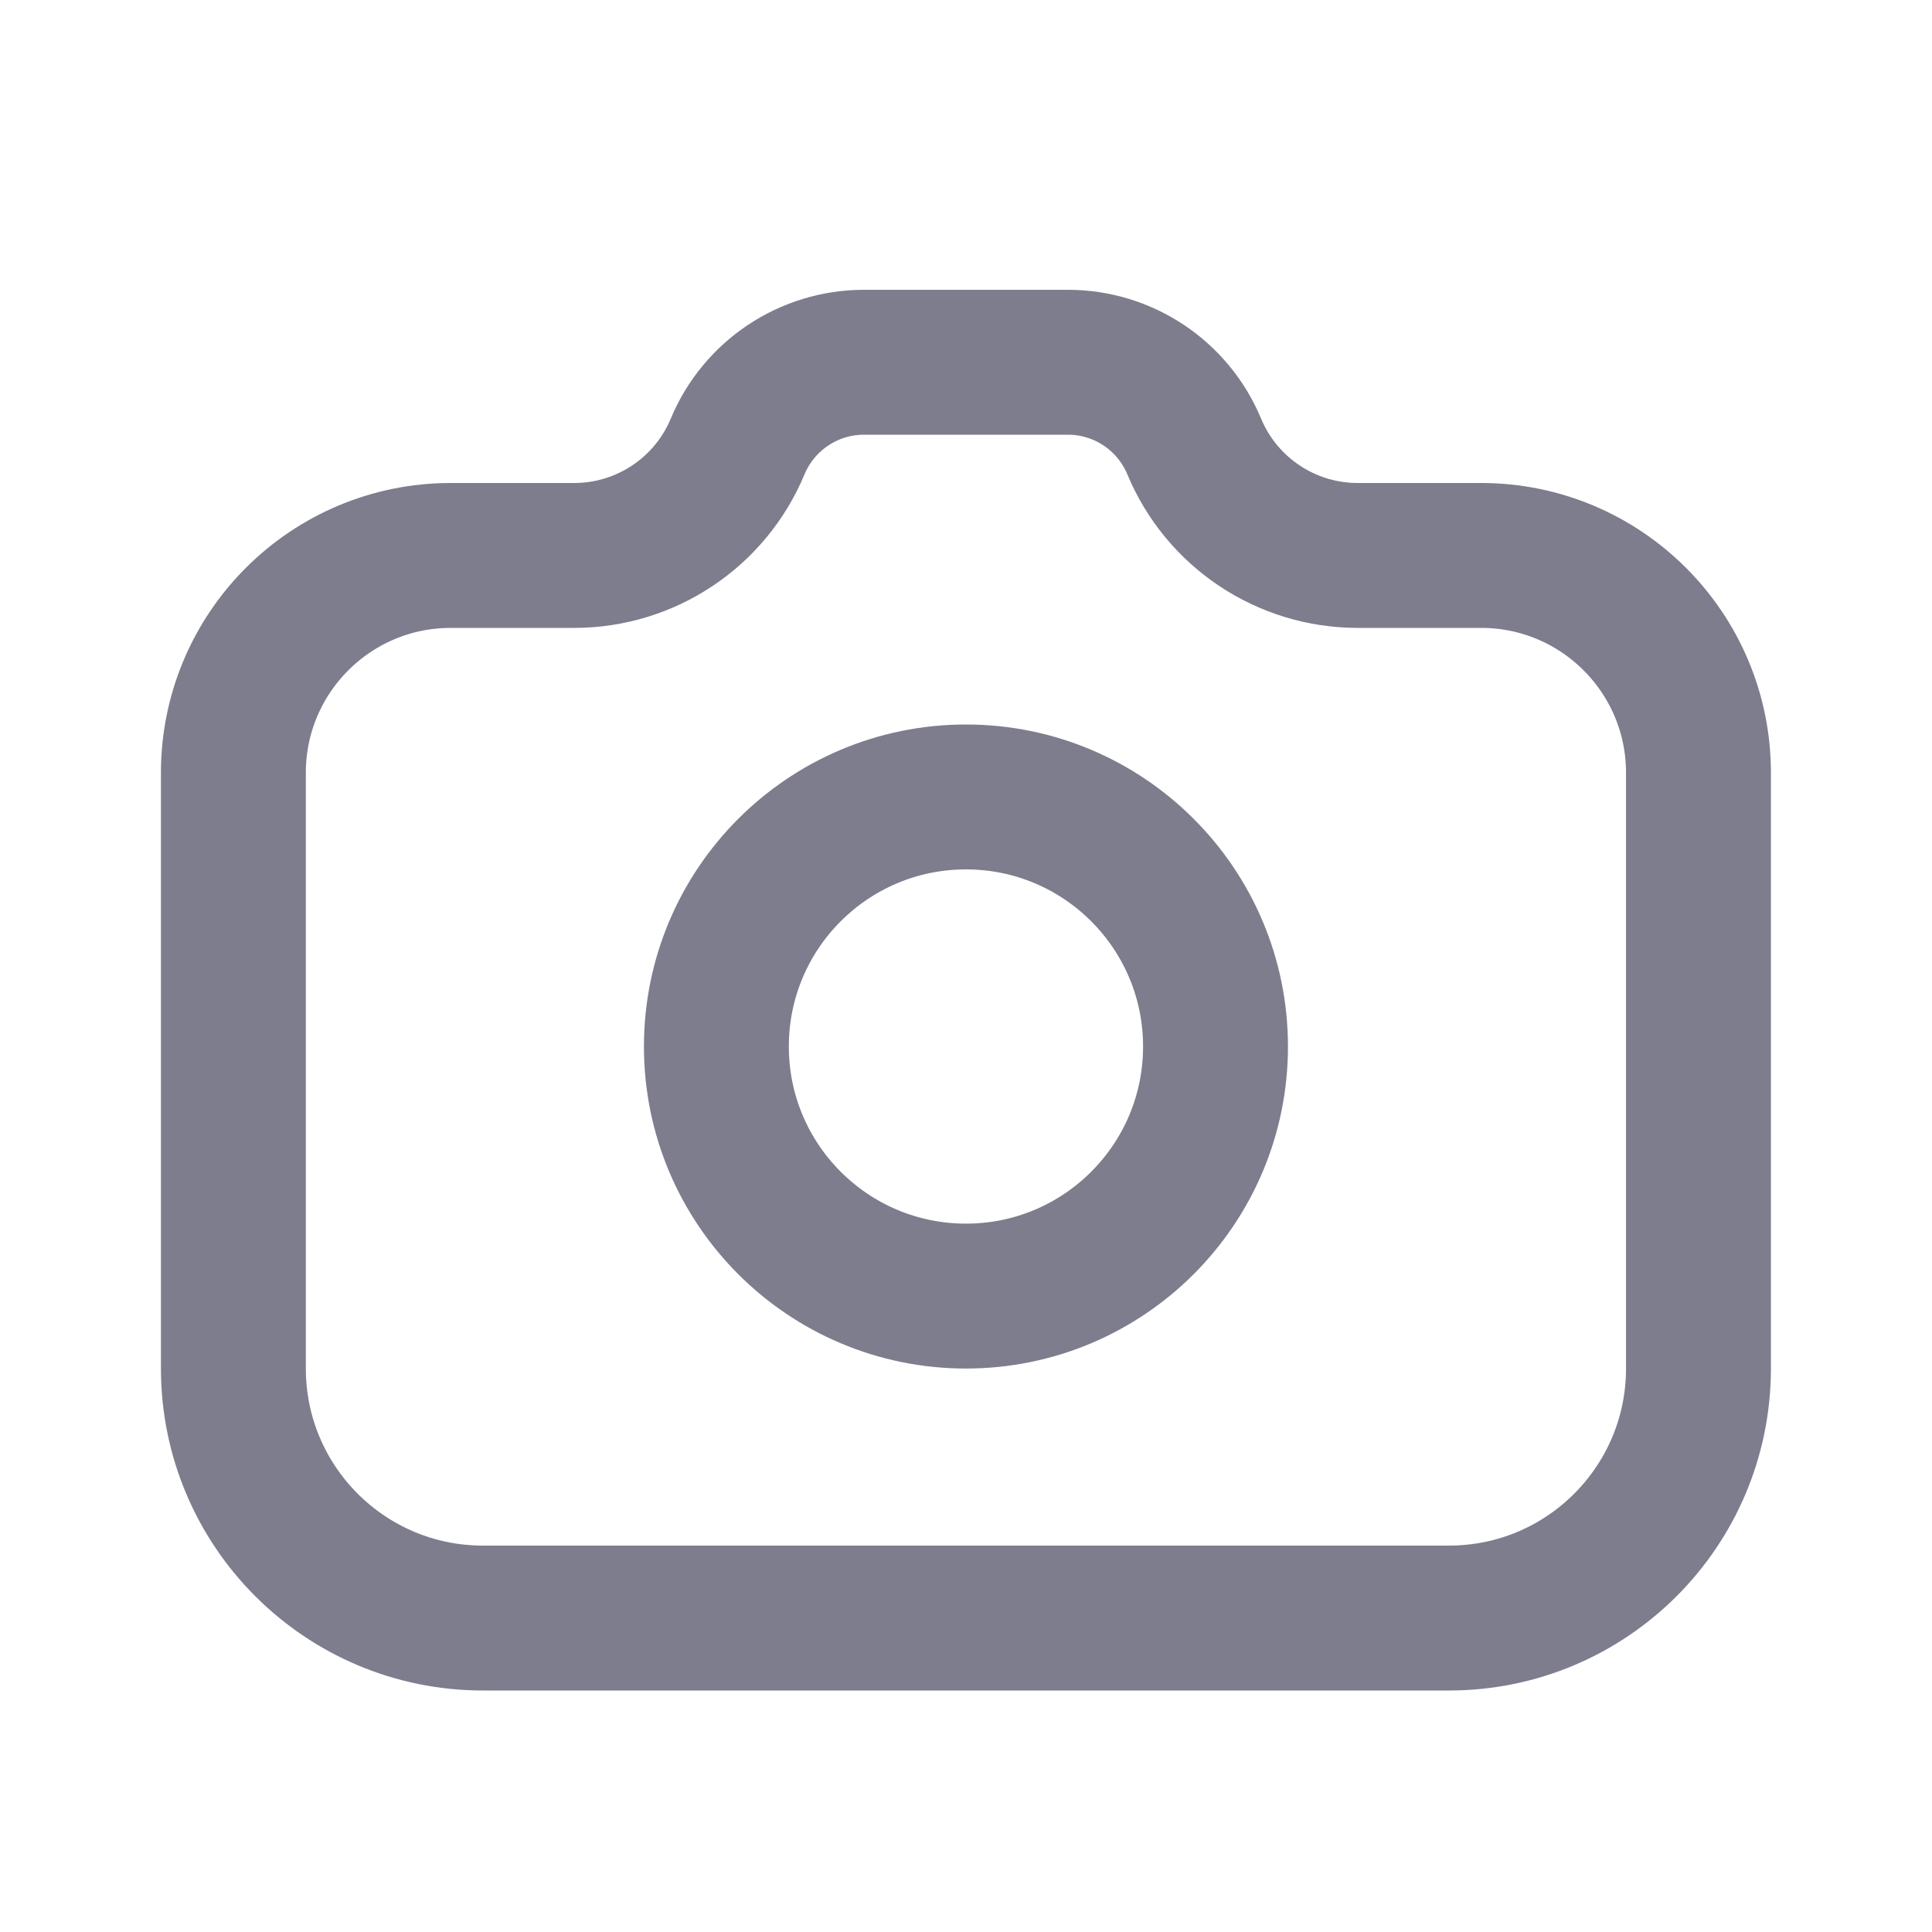
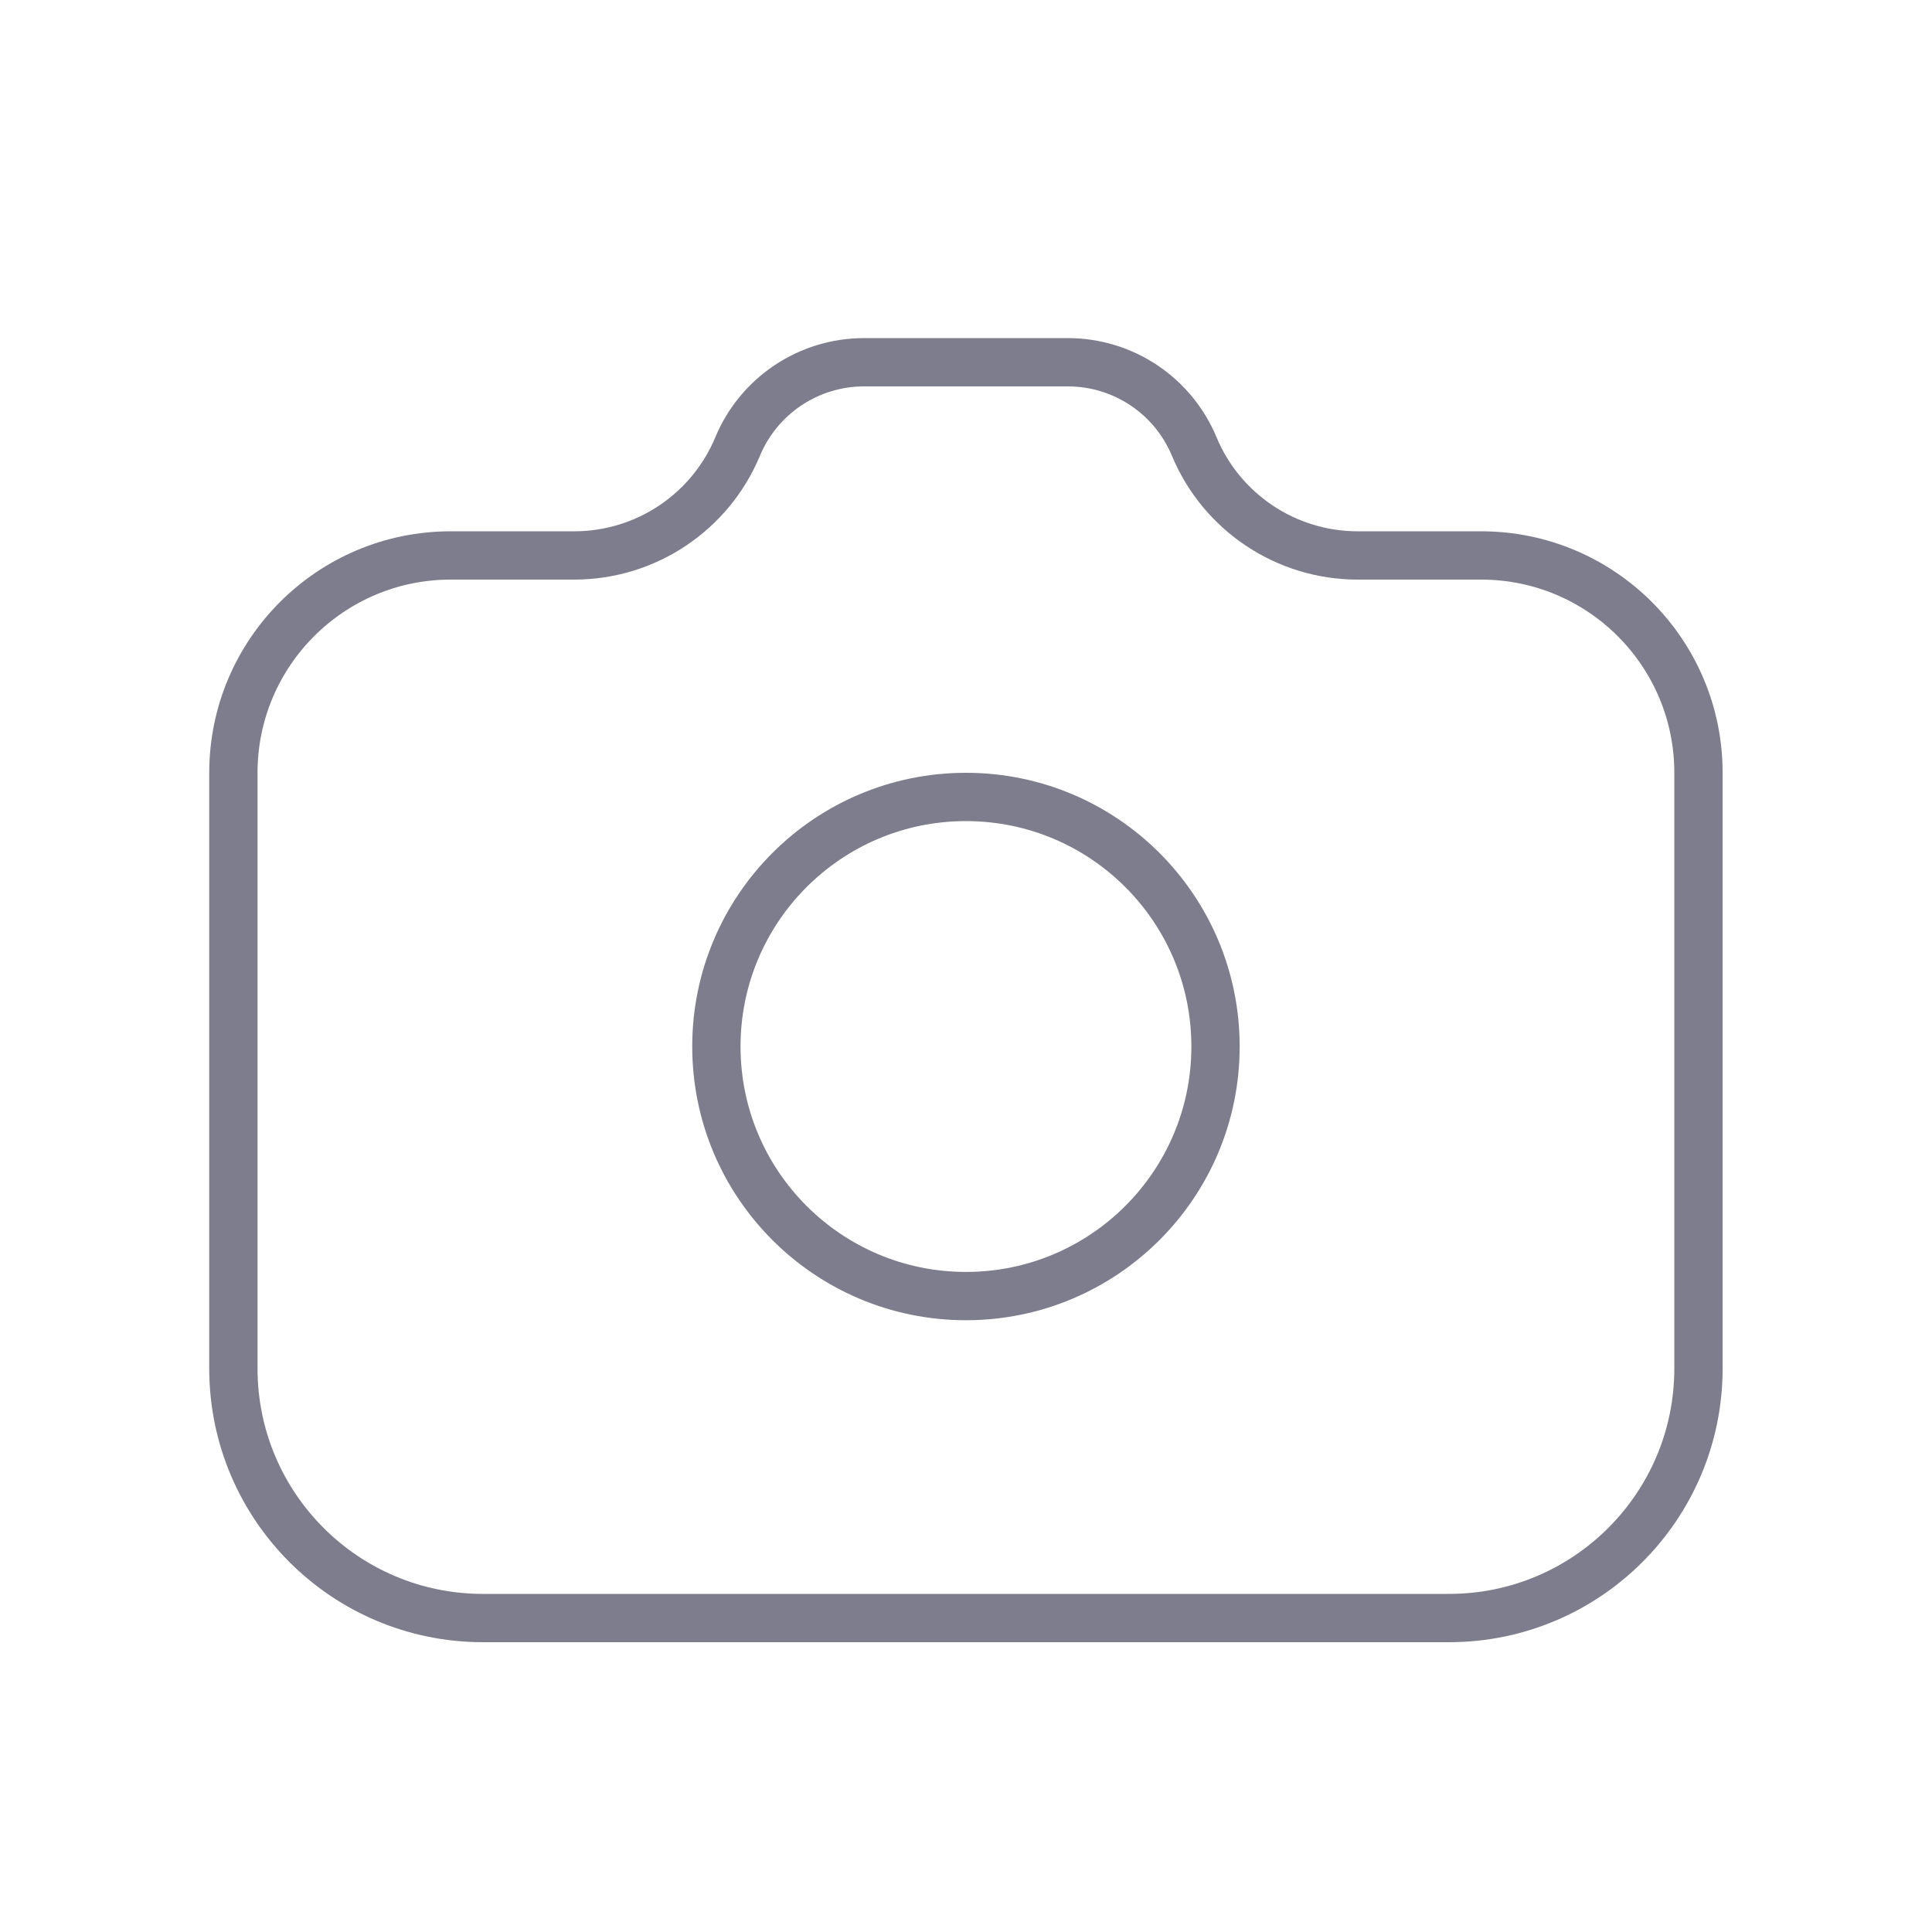
<svg xmlns="http://www.w3.org/2000/svg" width="40" height="40" viewBox="0 0 40 40" fill="none">
  <g id="Icons/ID Card">
-     <path id="Rectangle 234" d="M4.832 16C4.832 13.515 6.847 11.5 9.332 11.5H11.888C13.368 11.5 14.703 10.61 15.272 9.244C15.712 8.188 16.744 7.5 17.888 7.5H22.11C23.254 7.5 24.285 8.188 24.725 9.244C25.294 10.61 26.63 11.5 28.11 11.5H30.665C33.151 11.5 35.165 13.515 35.165 16V28.333C35.165 31.187 32.852 33.5 29.999 33.5H9.999C7.145 33.5 4.832 31.187 4.832 28.333V16Z" stroke="#7D7D8D" stroke-width="3" />
-     <circle id="Ellipse 71" cx="19.999" cy="21.667" r="5.167" stroke="#7D7D8D" stroke-width="3" />
+     <path id="Rectangle 234" d="M4.832 16C4.832 13.515 6.847 11.5 9.332 11.5H11.888C13.368 11.5 14.703 10.61 15.272 9.244C15.712 8.188 16.744 7.5 17.888 7.5H22.11C23.254 7.5 24.285 8.188 24.725 9.244C25.294 10.61 26.63 11.5 28.11 11.5H30.665C33.151 11.5 35.165 13.515 35.165 16V28.333C35.165 31.187 32.852 33.5 29.999 33.5H9.999C7.145 33.5 4.832 31.187 4.832 28.333V16Z" stroke="#7D7D8D" strokeWidth="3" />
+     <circle id="Ellipse 71" cx="19.999" cy="21.667" r="5.167" stroke="#7D7D8D" strokeWidth="3" />
  </g>
</svg>
